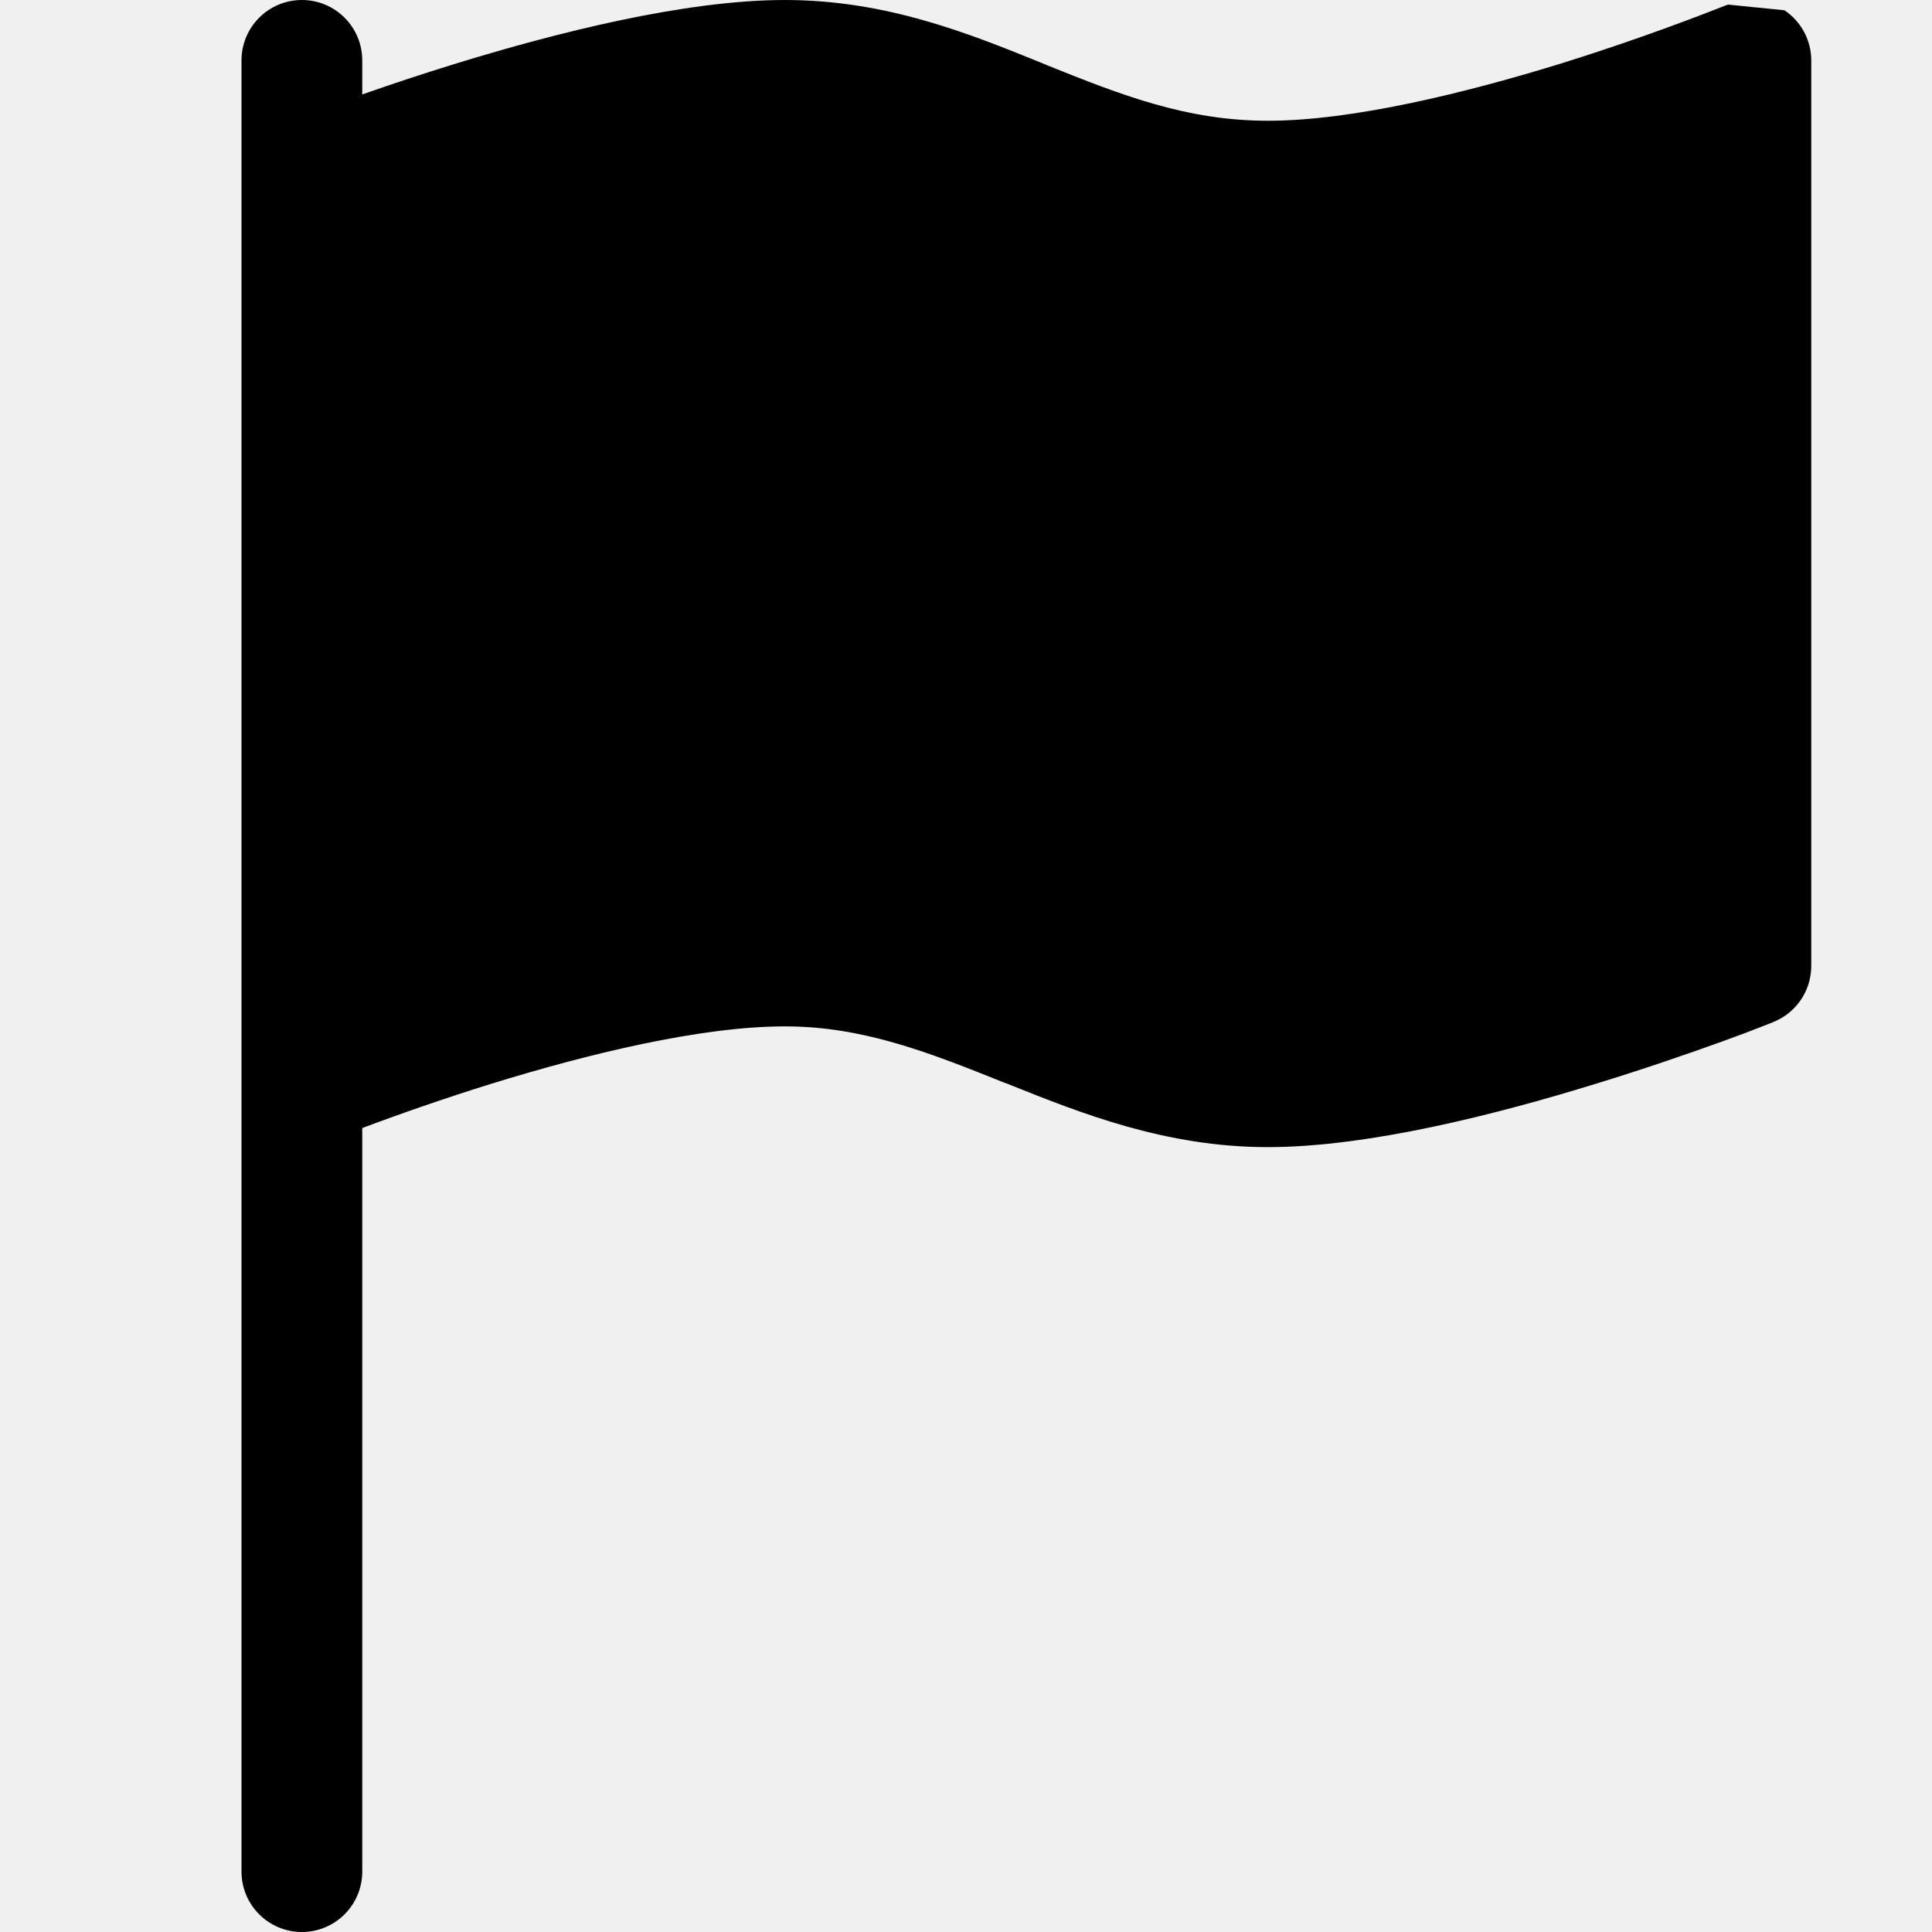
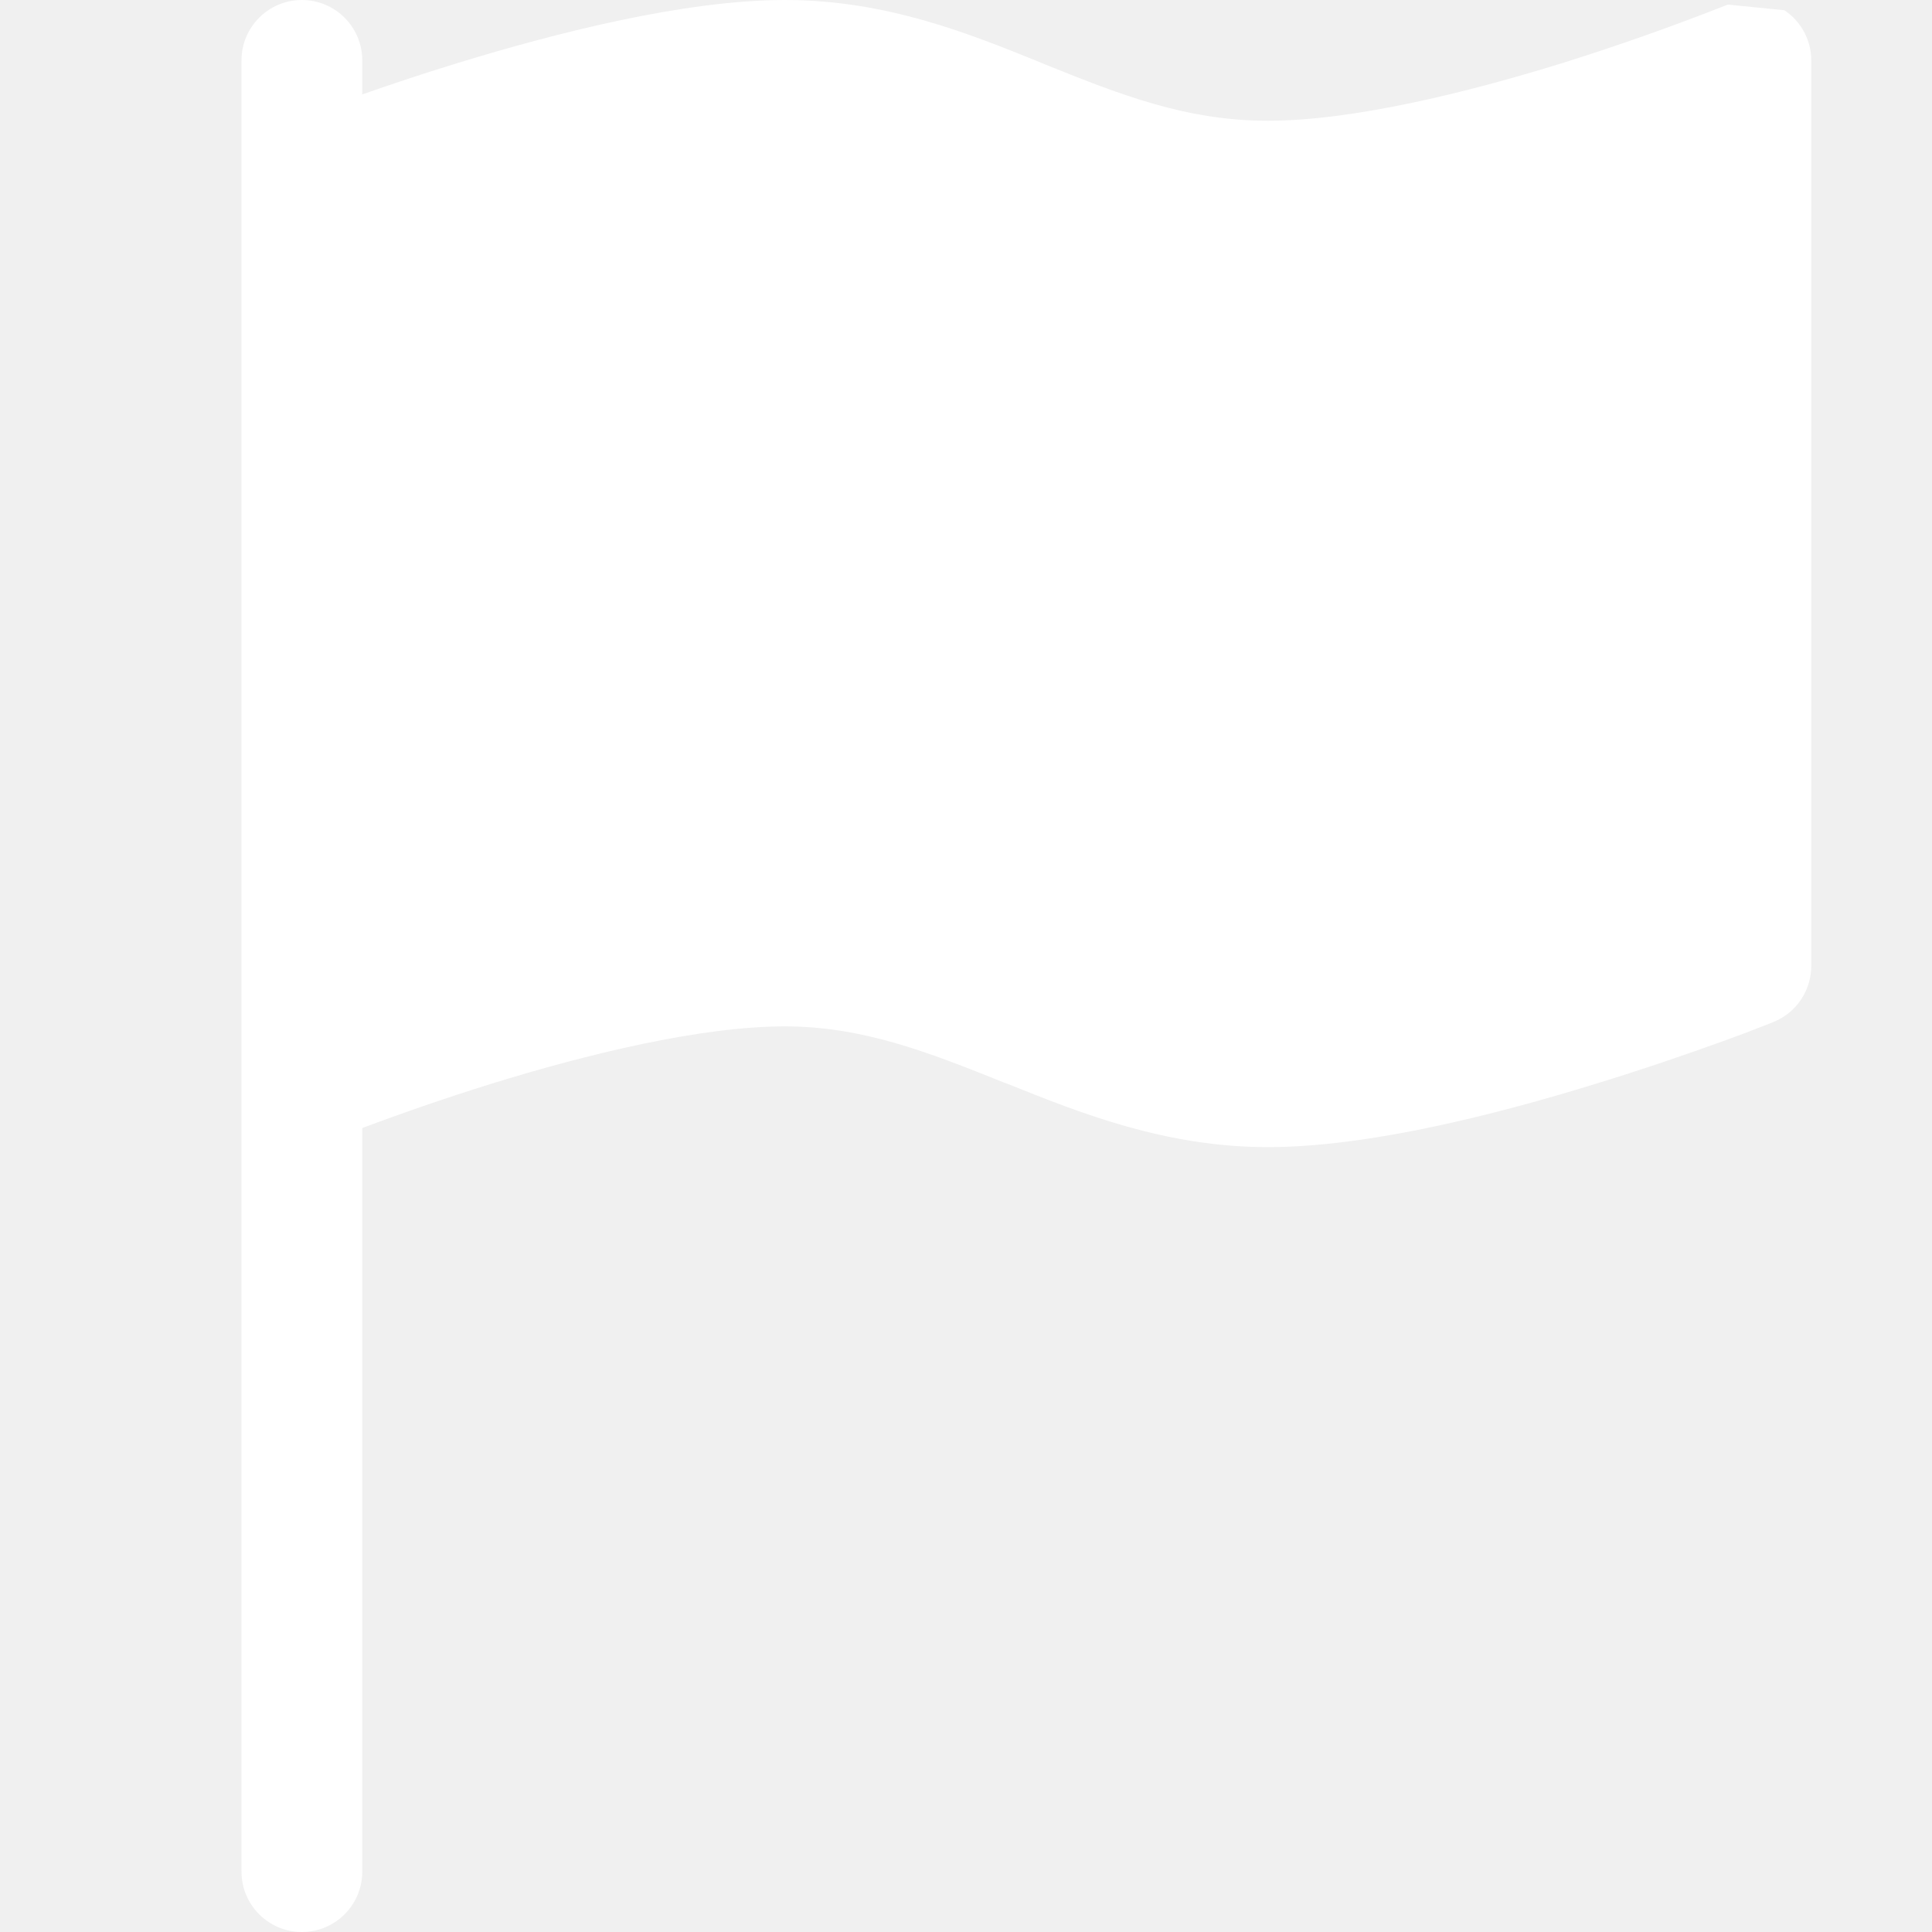
- <svg xmlns="http://www.w3.org/2000/svg" width="16" height="16" fill="currentColor" class="bi bi-flag-fill" viewBox="0 0 16 16">
+ <svg xmlns="http://www.w3.org/2000/svg" width="16" height="16" fill="white" class="bi bi-flag-fill" viewBox="0 0 16 16">
  <path d="M14.778.085A.5.5 0 0 1 15 .5V8a.5.5 0 0 1-.314.464L14.5 8l.186.464-.003.001-.006.003-.023.009a12 12 0 0 1-.397.15c-.264.095-.631.223-1.047.35-.816.252-1.879.523-2.71.523-.847 0-1.548-.28-2.158-.525l-.028-.01C7.68 8.71 7.14 8.5 6.5 8.5c-.7 0-1.638.23-2.437.477A20 20 0 0 0 3 9.342V15.5a.5.5 0 0 1-1 0V.5a.5.5 0 0 1 1 0v.282c.226-.079.496-.17.79-.26C4.606.272 5.67 0 6.5 0c.84 0 1.524.277 2.121.519l.043.018C9.286.788 9.828 1 10.5 1c.7 0 1.638-.23 2.437-.477a20 20 0 0 0 1.349-.476l.019-.007.004-.002h.001" />
</svg>
